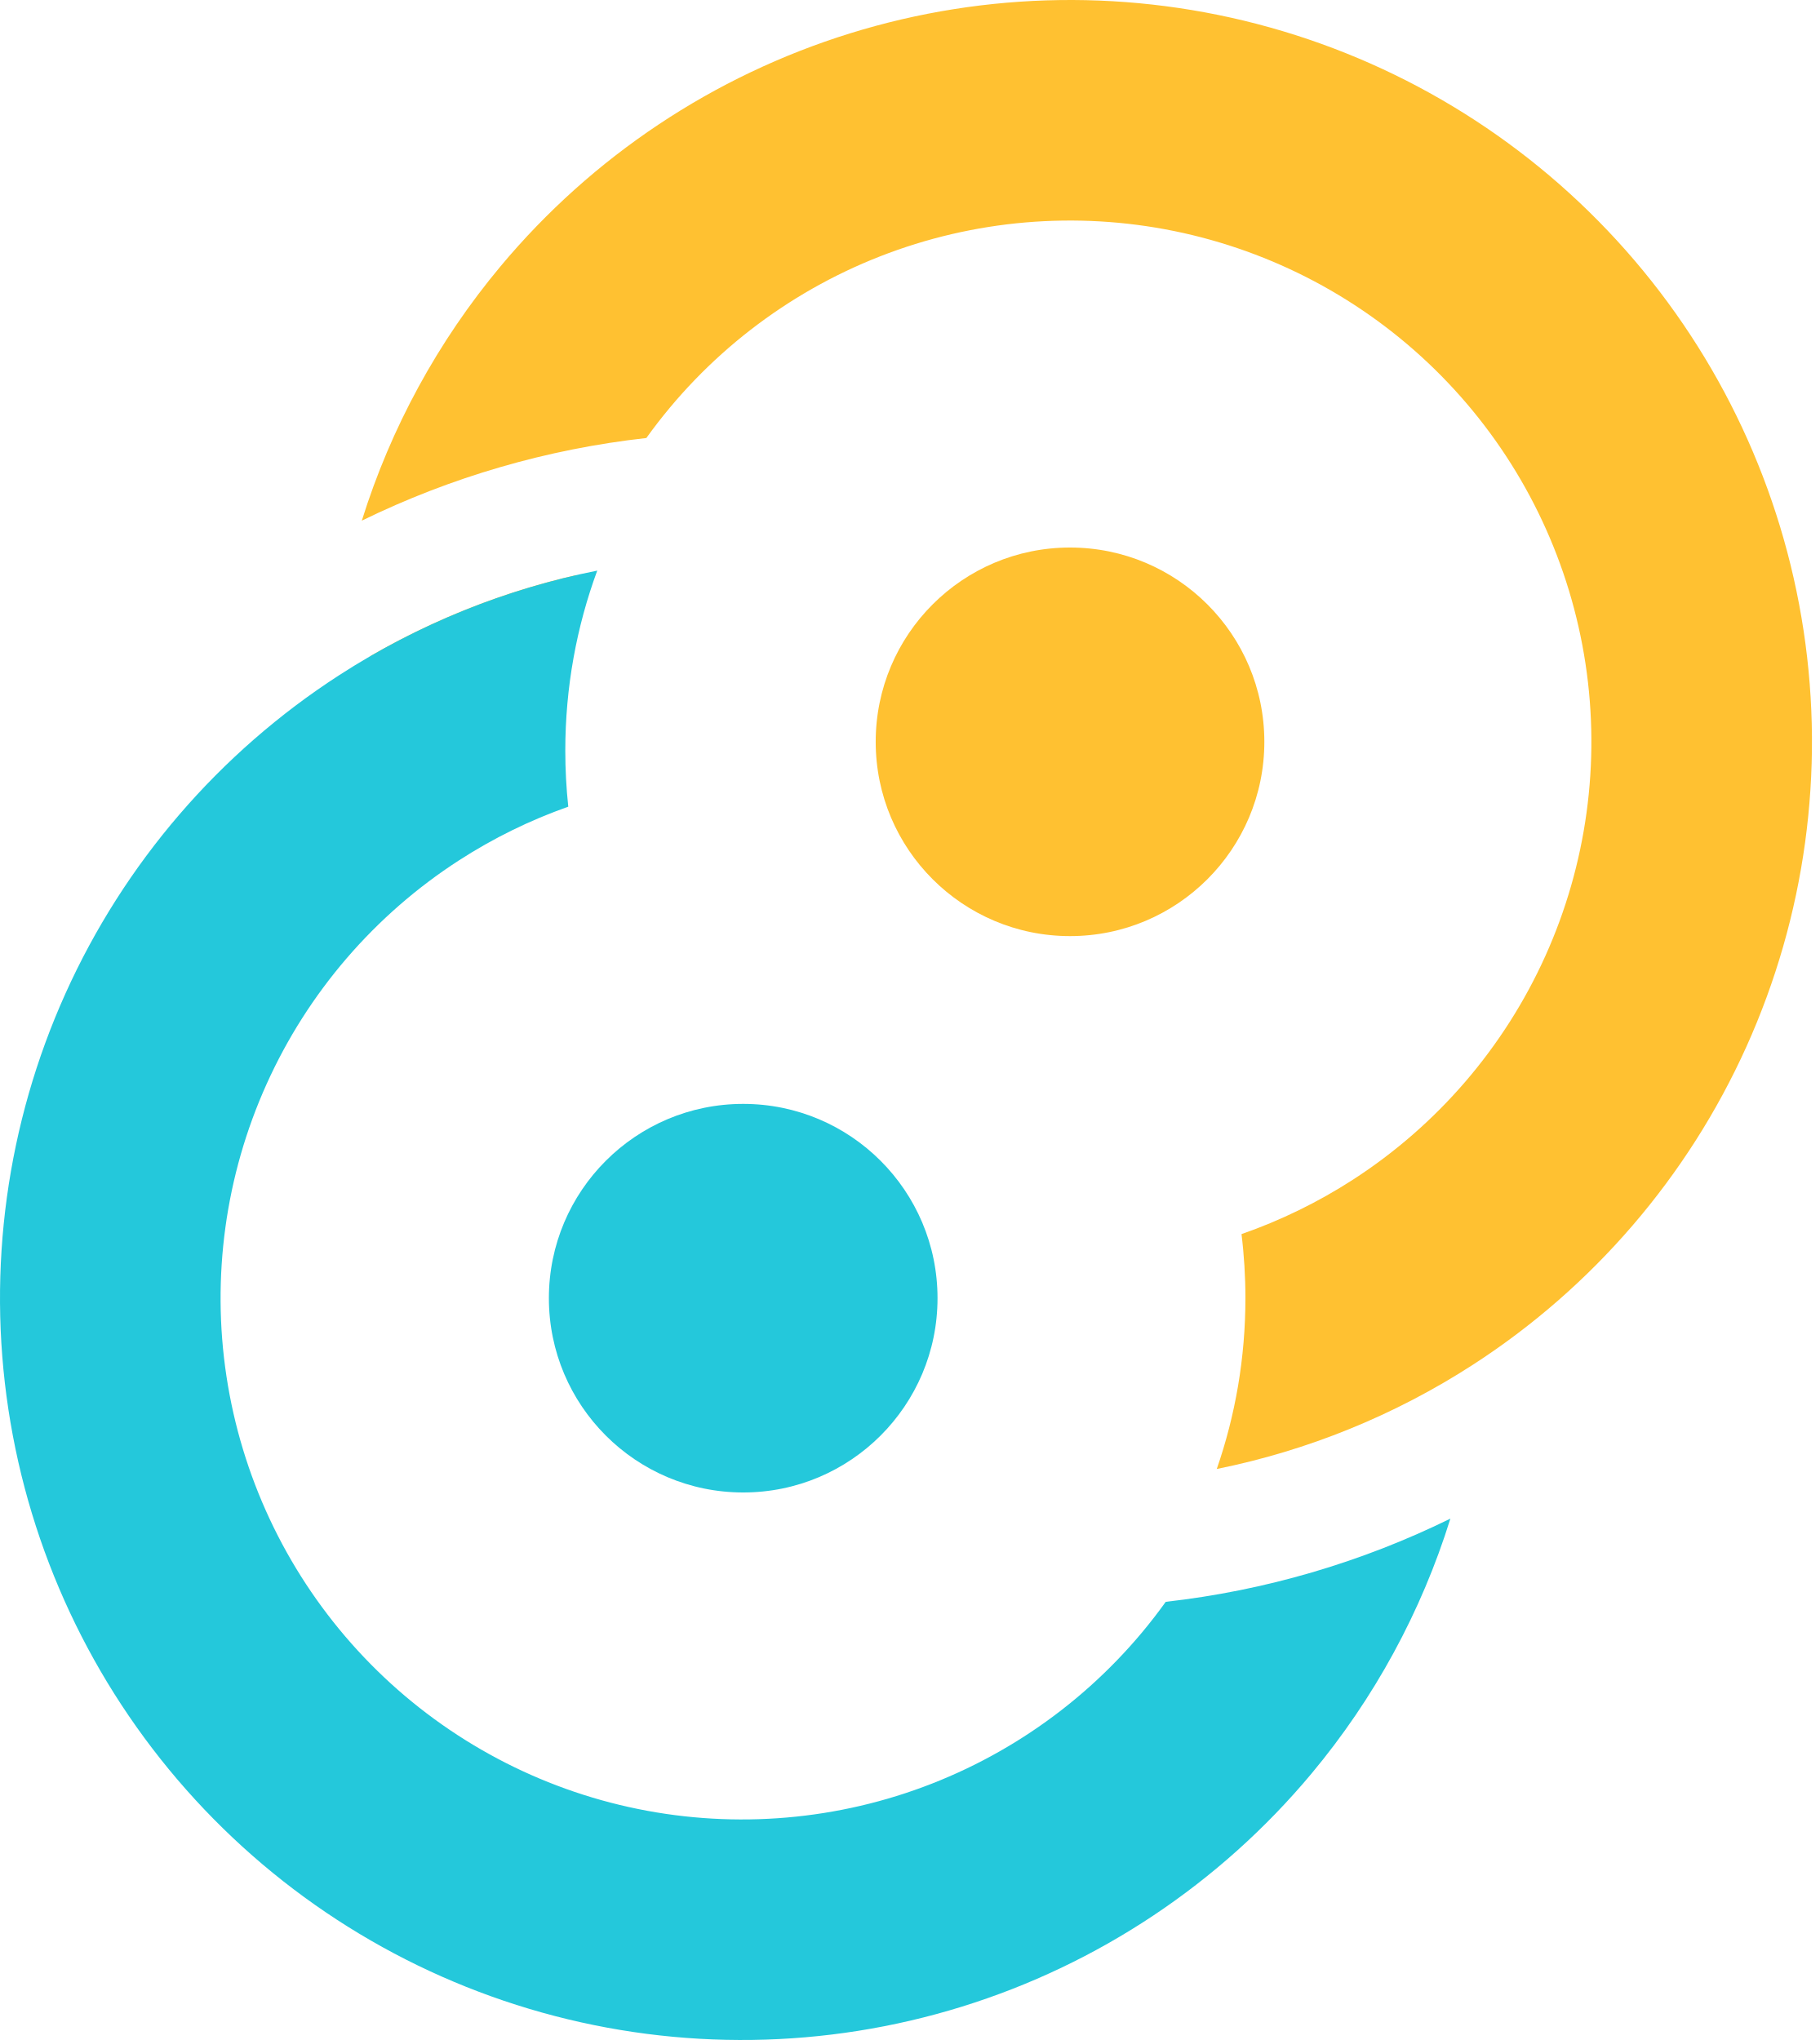
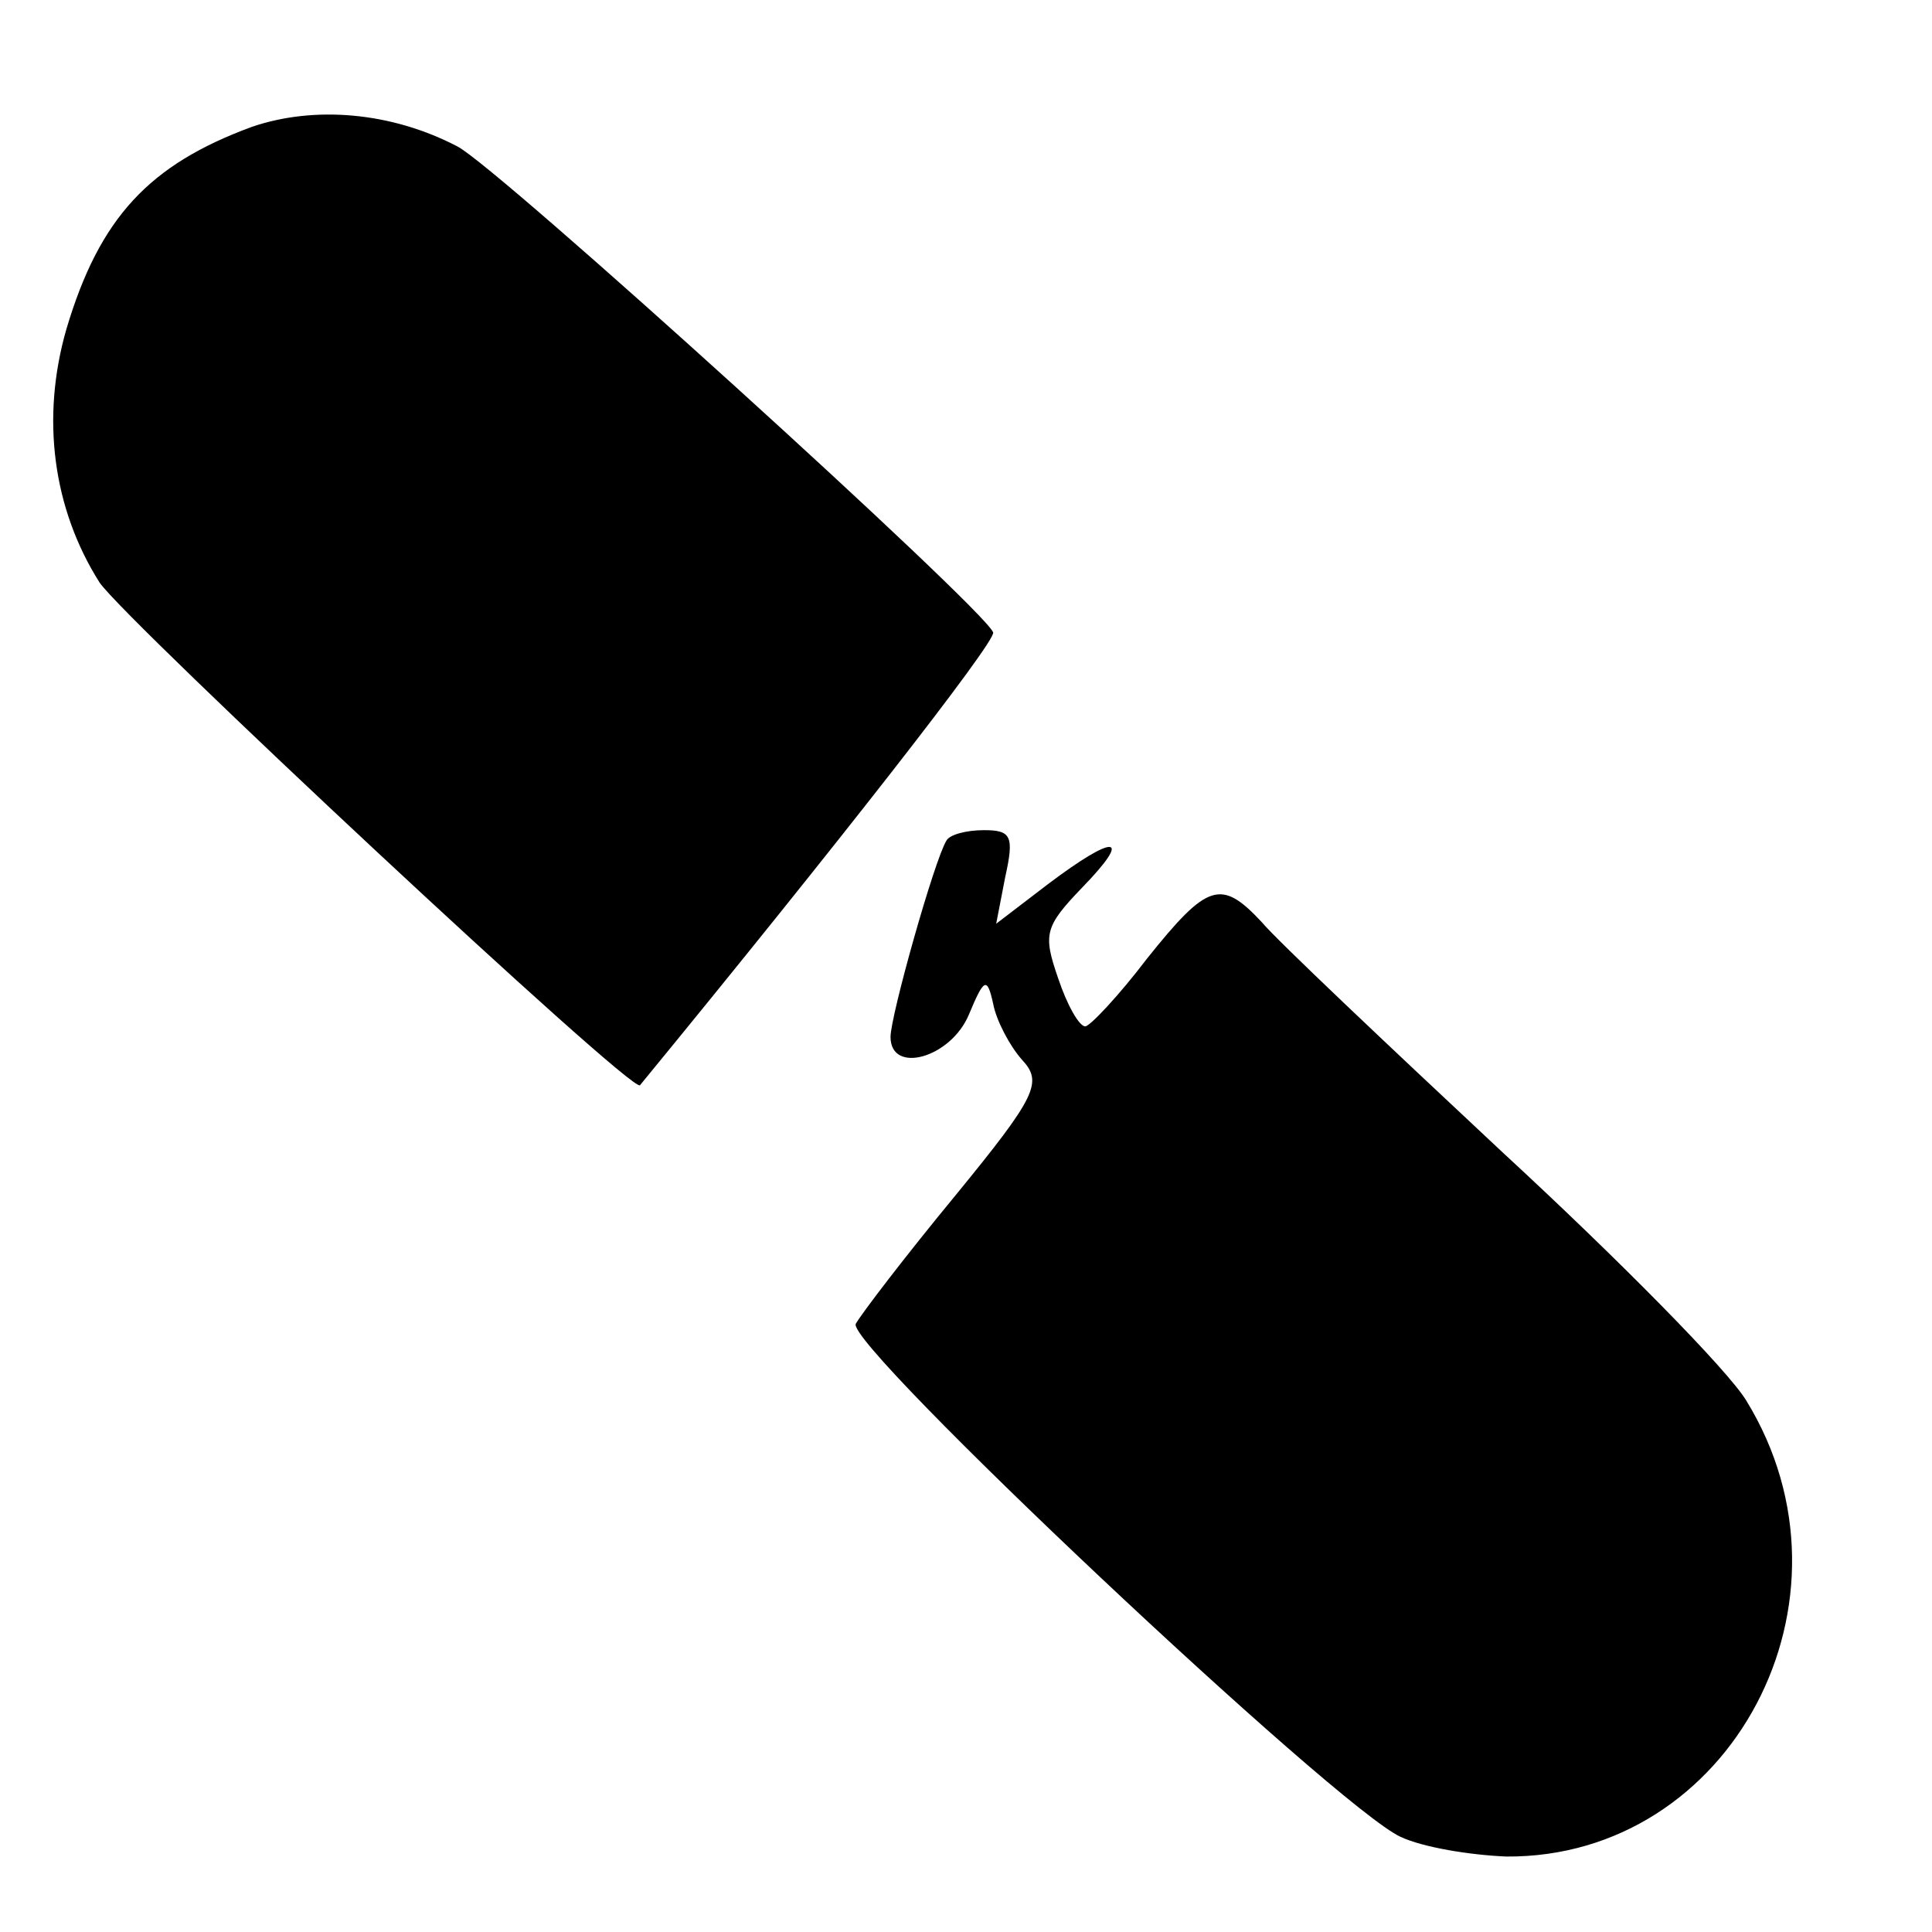
- <svg xmlns="http://www.w3.org/2000/svg" width="206" height="231" viewBox="0 0 206 231" fill="none">
-   <path d="M143.143 84C143.143 96.15 133.293 106 121.143 106C108.992 106 99.143 96.15 99.143 84C99.143 71.85 108.992 62 121.143 62C133.293 62 143.143 71.85 143.143 84Z" fill="#FFC131" />
-   <ellipse cx="84.143" cy="147" rx="22" ry="22" transform="rotate(180 84.1426 147)" fill="#24C8DB" />
-   <path fill-rule="evenodd" clip-rule="evenodd" d="M166.738 154.548C157.86 160.286 148.023 164.269 137.757 166.341C139.858 160.282 141 153.774 141 147C141 144.543 140.85 142.121 140.558 139.743C144.975 138.204 149.215 136.139 153.183 133.575C162.73 127.404 170.292 118.608 174.961 108.244C179.63 97.88 181.207 86.388 179.502 75.149C177.798 63.91 172.884 53.402 165.352 44.888C157.82 36.374 147.99 30.216 137.042 27.155C126.095 24.093 114.496 24.257 103.64 27.627C92.784 30.998 83.132 37.432 75.844 46.155C74.91 47.273 74.021 48.422 73.176 49.599C61.929 50.849 51.036 54.032 40.963 58.956C44.242 48.459 49.565 38.659 56.679 30.144C67.05 17.73 80.786 8.574 96.235 3.778C111.685 -1.019 128.19 -1.253 143.769 3.105C159.348 7.462 173.337 16.225 184.056 28.341C194.775 40.457 201.767 55.41 204.193 71.404C206.619 87.398 204.374 103.752 197.73 118.501C191.086 133.25 180.324 145.767 166.738 154.548ZM41.963 74.275L62.556 76.804C63.046 72.813 63.94 68.902 65.214 65.127C57.047 67.002 49.209 70.087 41.963 74.275Z" fill="#FFC131" />
-   <path fill-rule="evenodd" clip-rule="evenodd" d="M38.404 76.452C47.349 70.671 57.268 66.671 67.617 64.613C65.277 70.967 64 77.834 64 85C64 87.143 64.114 89.26 64.337 91.344C60.009 92.873 55.853 94.909 51.96 97.426C42.413 103.596 34.85 112.392 30.182 122.756C25.513 133.12 23.936 144.612 25.64 155.851C27.345 167.09 32.258 177.598 39.791 186.112C47.323 194.626 57.153 200.784 68.1 203.846C79.048 206.907 90.646 206.743 101.502 203.373C112.359 200.002 122.011 193.568 129.299 184.845C130.237 183.722 131.131 182.567 131.979 181.383C143.235 180.114 154.132 176.91 164.205 171.962C160.929 182.49 155.596 192.319 148.464 200.856C138.092 213.27 124.357 222.426 108.907 227.222C93.458 232.019 76.952 232.253 61.374 227.895C45.795 223.538 31.805 214.775 21.087 202.659C10.368 190.543 3.376 175.59 0.95 159.596C-1.476 143.602 0.768 127.248 7.412 112.499C14.057 97.75 24.818 85.233 38.404 76.452ZM163.062 156.711L163.062 156.711C162.954 156.773 162.846 156.835 162.738 156.897C162.846 156.835 162.954 156.773 163.062 156.711Z" fill="#24C8DB" />
+ <svg xmlns="http://www.w3.org/2000/svg" version="1.0" width="128pt" height="128pt" viewBox="0 0 128 128" preserveAspectRatio="xMidYMid meet">
+   <g transform="translate(0,128) scale(0.1,-0.1)" fill="#000000" stroke="none">
+     <path d="M167 1196 c-68 -25 -101 -60 -123 -134 -17 -59 -9 -119 22 -168 18 -26 353 -339 358 -333 128 156 236 294 234 300 -6 16 -329 309 -355 322 -44 23 -95 27 -136 13z" />
+     <path d="M627 723 c-8 -13 -37 -116 -37 -130 0 -25 40 -14 52 15 10 24 12 25 16 7 2 -11 11 -28 19 -37 14 -15 10 -24 -44 -90 -33 -40 -62 -78 -66 -85 -8 -13 319 -321 361 -340 15 -7 46 -12 70 -13 149 -1 240 170 159 302 -12 20 -85 94 -162 165 -77 72 -149 140 -159 152 -27 29 -36 26 -76 -24 -19 -25 -38 -45 -41 -45 -4 0 -12 14 -18 32 -10 29 -9 34 16 60 34 35 22 36 -23 2 l-34 -26 6 31 c6 27 4 31 -14 31 -12 0 -23 -3 -25 -7z" />
+   </g>
</svg>
